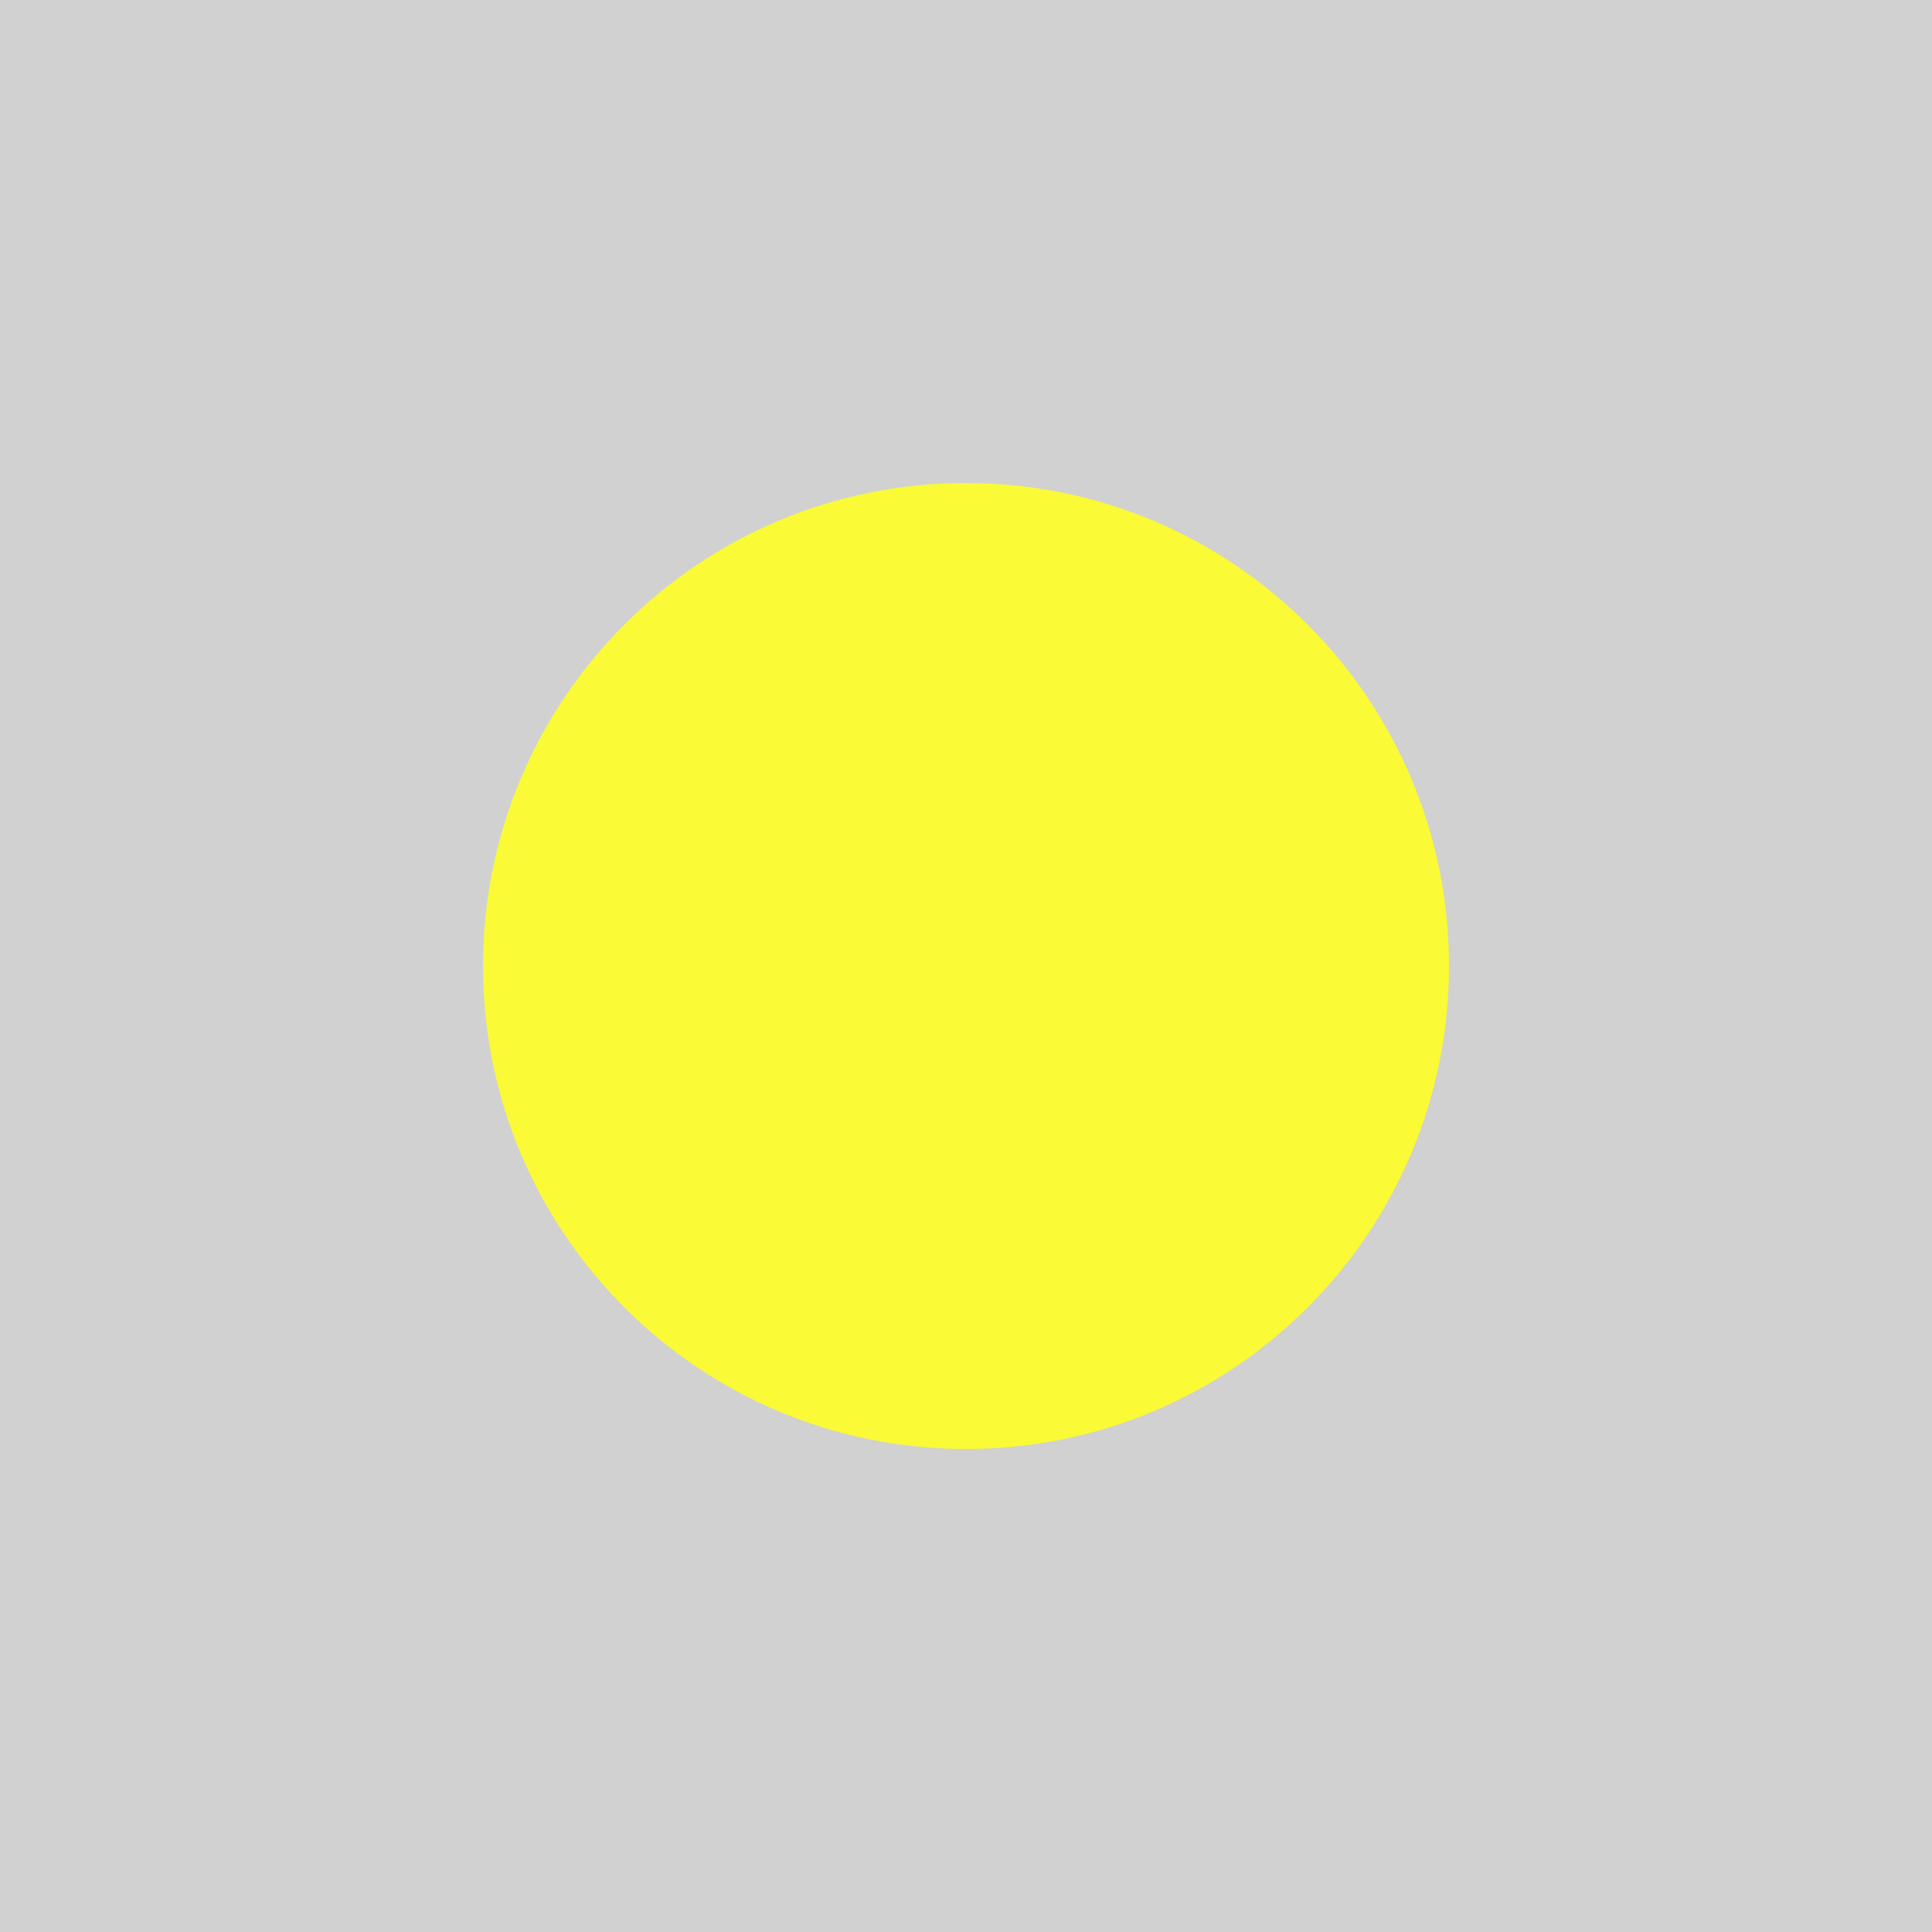
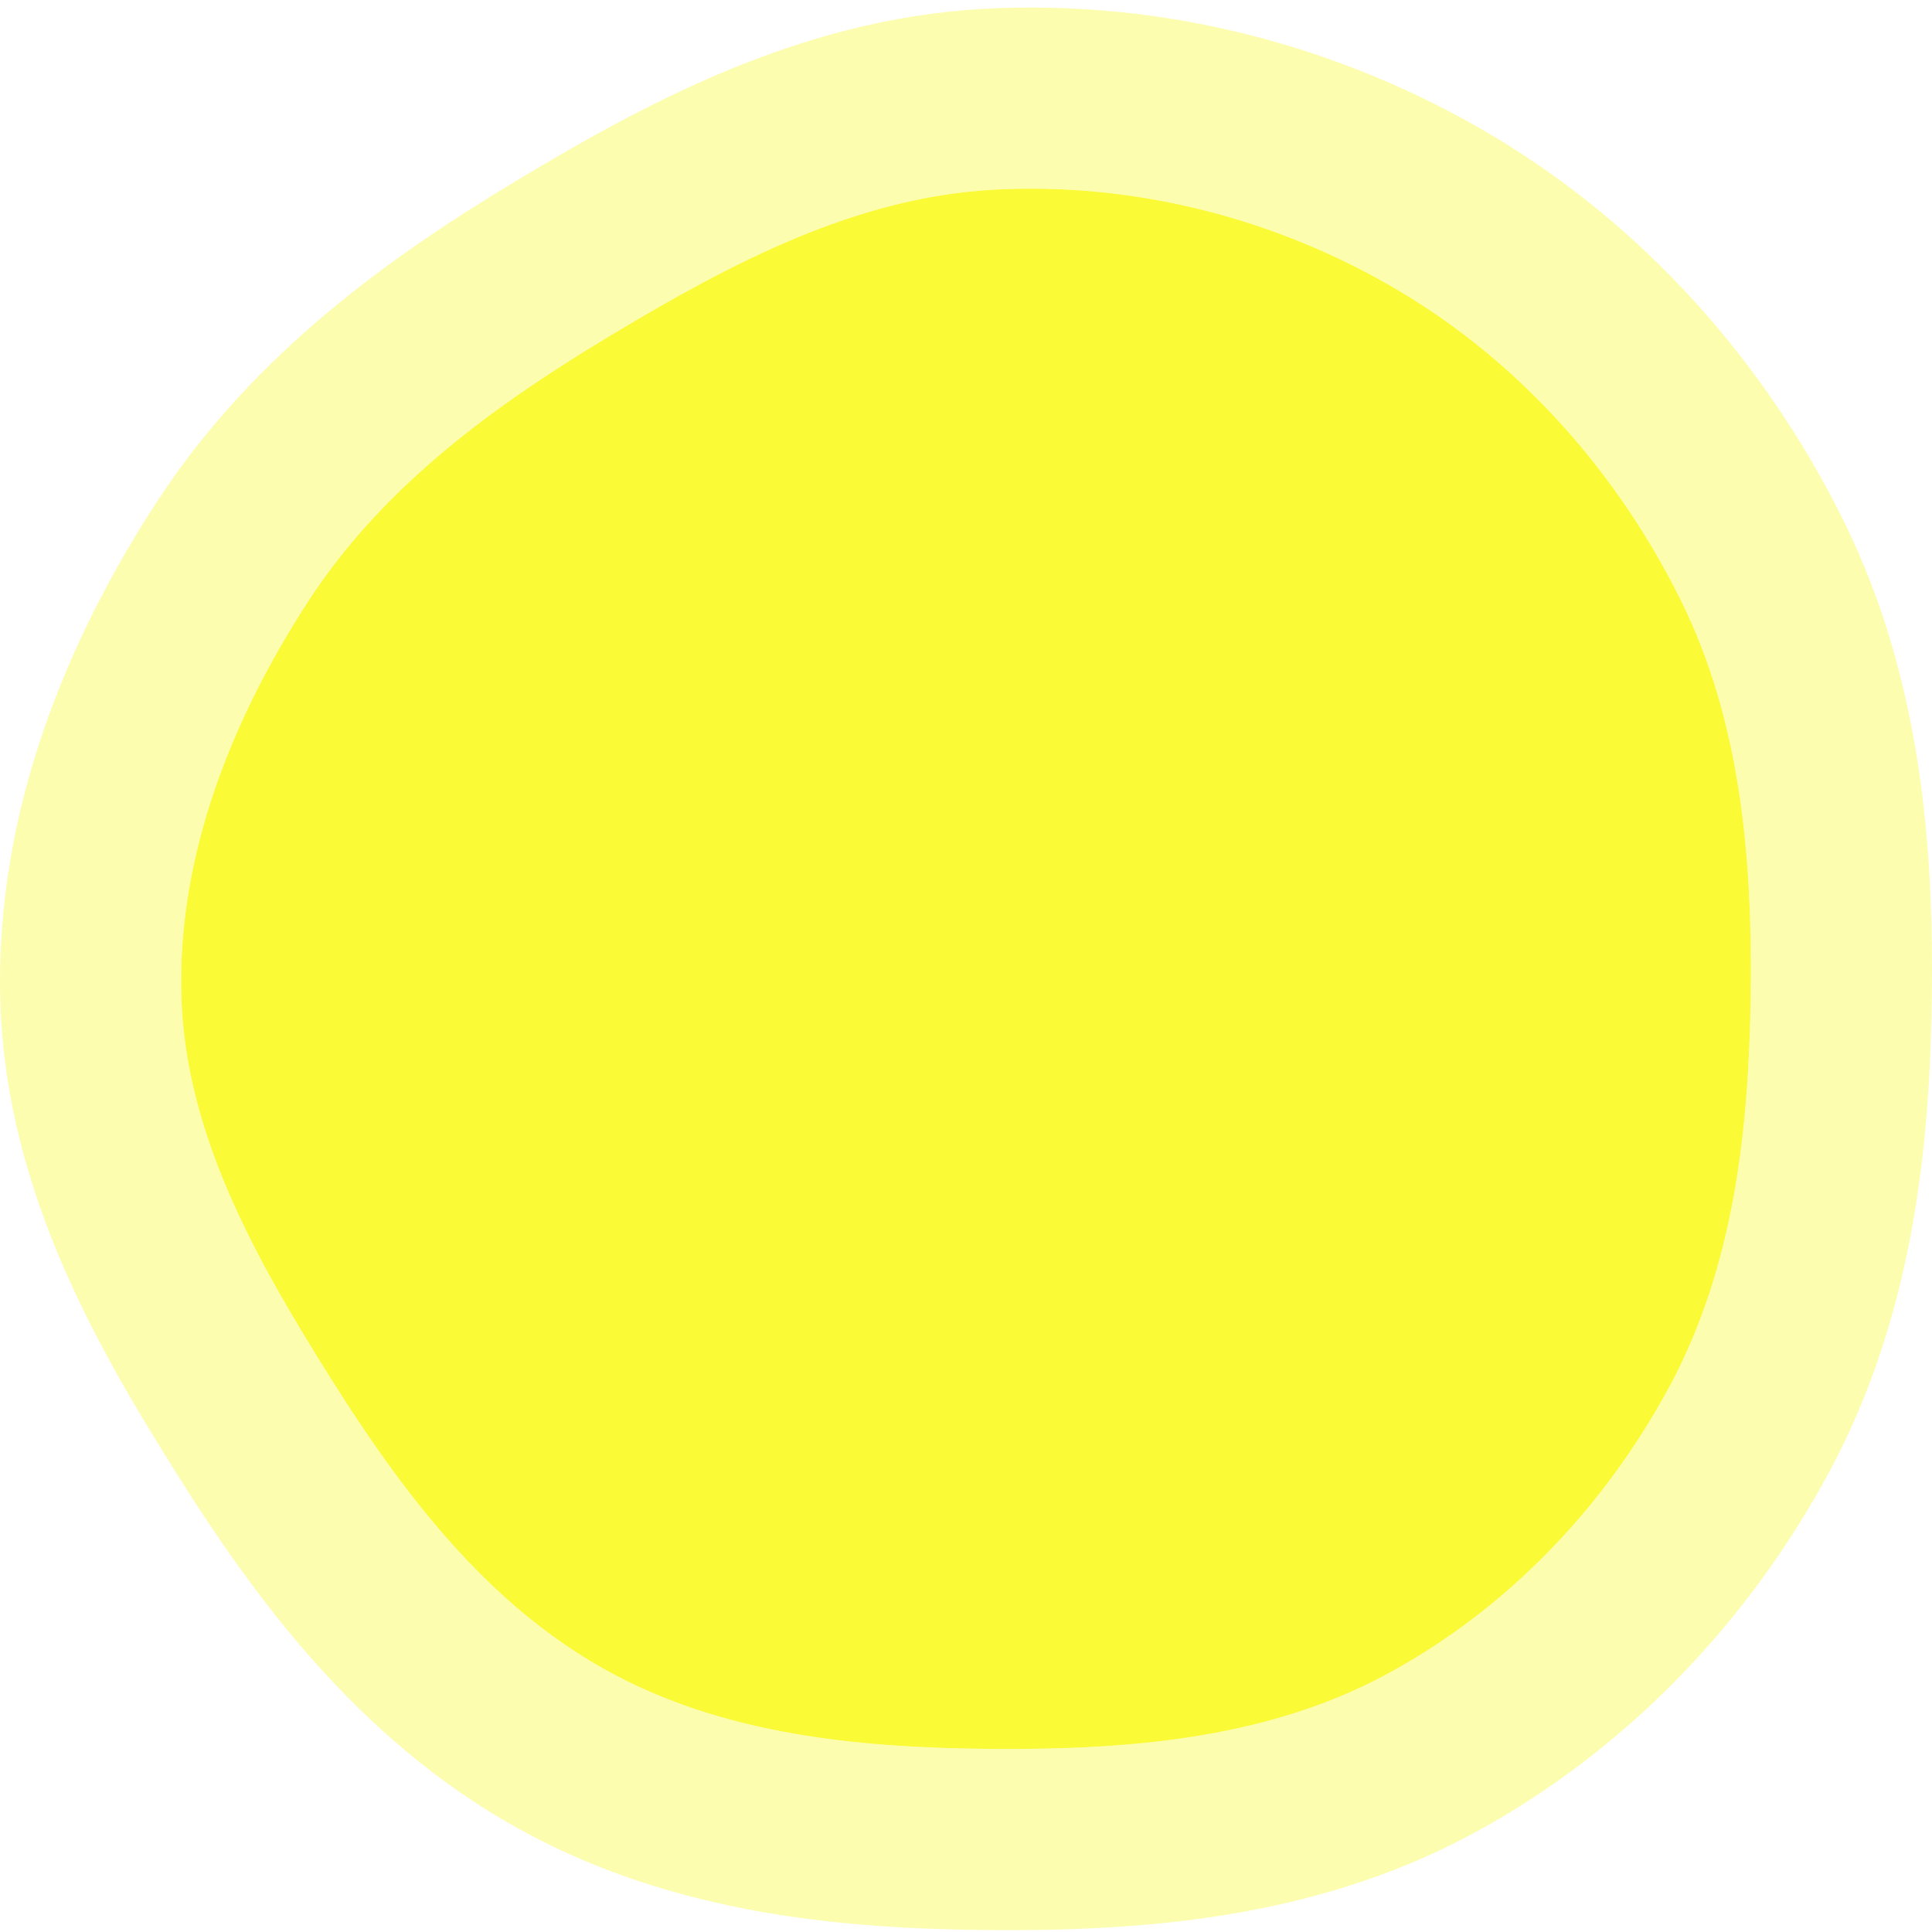
- <svg xmlns="http://www.w3.org/2000/svg" width="512" height="512" viewBox="0 0 512 512" fill="none">
-   <style>
-     rect { fill: #D1D1D1; }
- 
-     @media (prefers-color-scheme: dark) {
-       rect { fill: #171717; }
-     }
-   </style>
-   <rect width="512" height="512" />
-   <circle cx="256" cy="256" r="128" fill="#FAFA37" />
+ <svg xmlns="http://www.w3.org/2000/svg" width="256" height="256" viewBox="0 0 256 256" fill="none">
+   <rect width="256" height="256" fill="white" />
+   <path fill-rule="evenodd" clip-rule="evenodd" d="M131.643 25.136C150.447 24.105 169.339 28.974 185.515 38.616C201.578 48.191 214.312 62.645 222.647 79.385C230.713 95.583 232.219 113.831 231.976 131.925C231.736 149.84 229.732 167.878 221.25 183.659C212.632 199.693 199.642 213.314 183.603 221.921C167.802 230.4 149.575 231.871 131.643 231.744C113.804 231.618 95.677 229.896 80.107 221.189C64.435 212.425 53.369 197.835 43.817 182.631C33.998 167.002 24.545 150.376 24.027 131.925C23.503 113.27 30.736 95.186 40.923 79.548C50.807 64.375 65.549 53.659 81.079 44.345C96.809 34.91 113.328 26.141 131.643 25.136Z" fill="#FAFA37" />
+   <path d="M191.66 28.309C173.516 17.493 152.266 11.987 130.986 13.154C109.435 14.336 90.661 24.605 74.906 34.054C58.954 43.622 42.28 55.481 30.868 72.998C19.9 89.836 11.415 110.323 12.031 132.262C12.652 154.36 23.925 173.526 33.656 189.015C43.43 204.572 55.822 221.357 74.25 231.662C92.597 241.922 113.311 243.615 131.558 243.744C149.903 243.874 170.694 242.466 189.277 232.495C207.573 222.676 222.186 207.262 231.82 189.341C241.698 170.962 243.728 150.552 243.975 132.086C244.225 113.45 242.758 92.852 233.389 74.036C224.128 55.438 209.882 39.172 191.66 28.309Z" stroke="#FAFA37" stroke-opacity="0.4" stroke-width="24" />
</svg>
